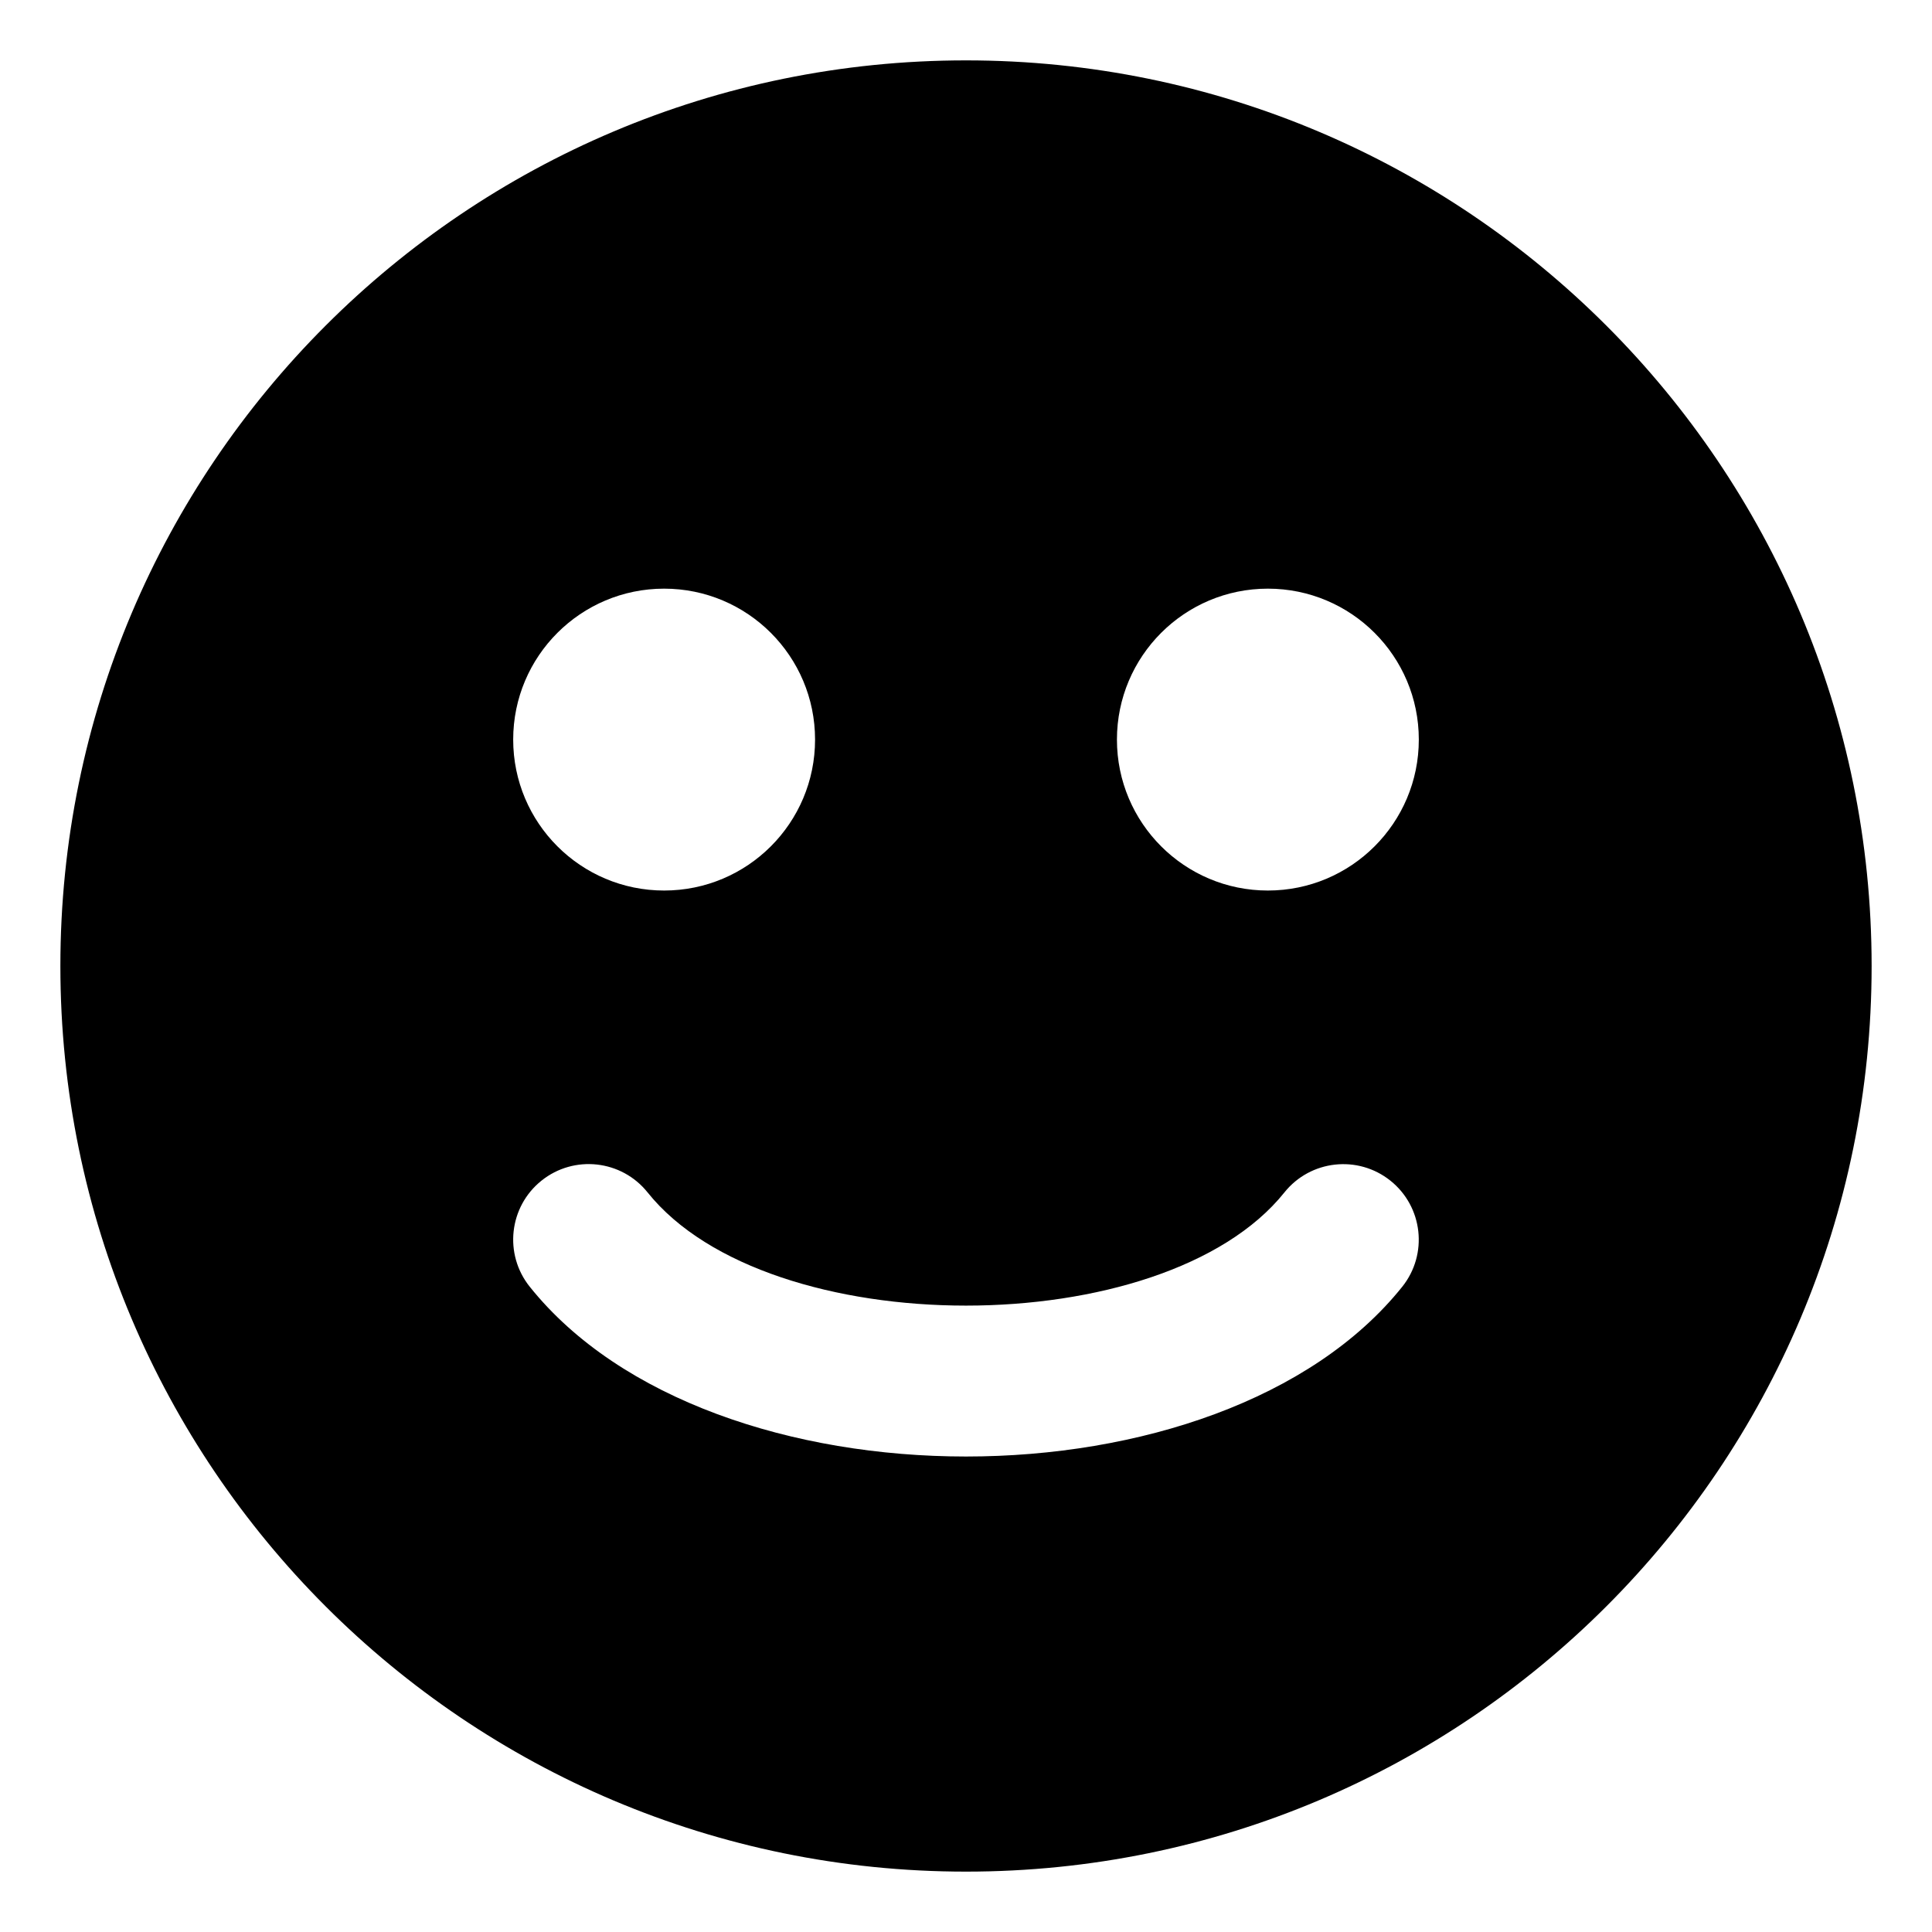
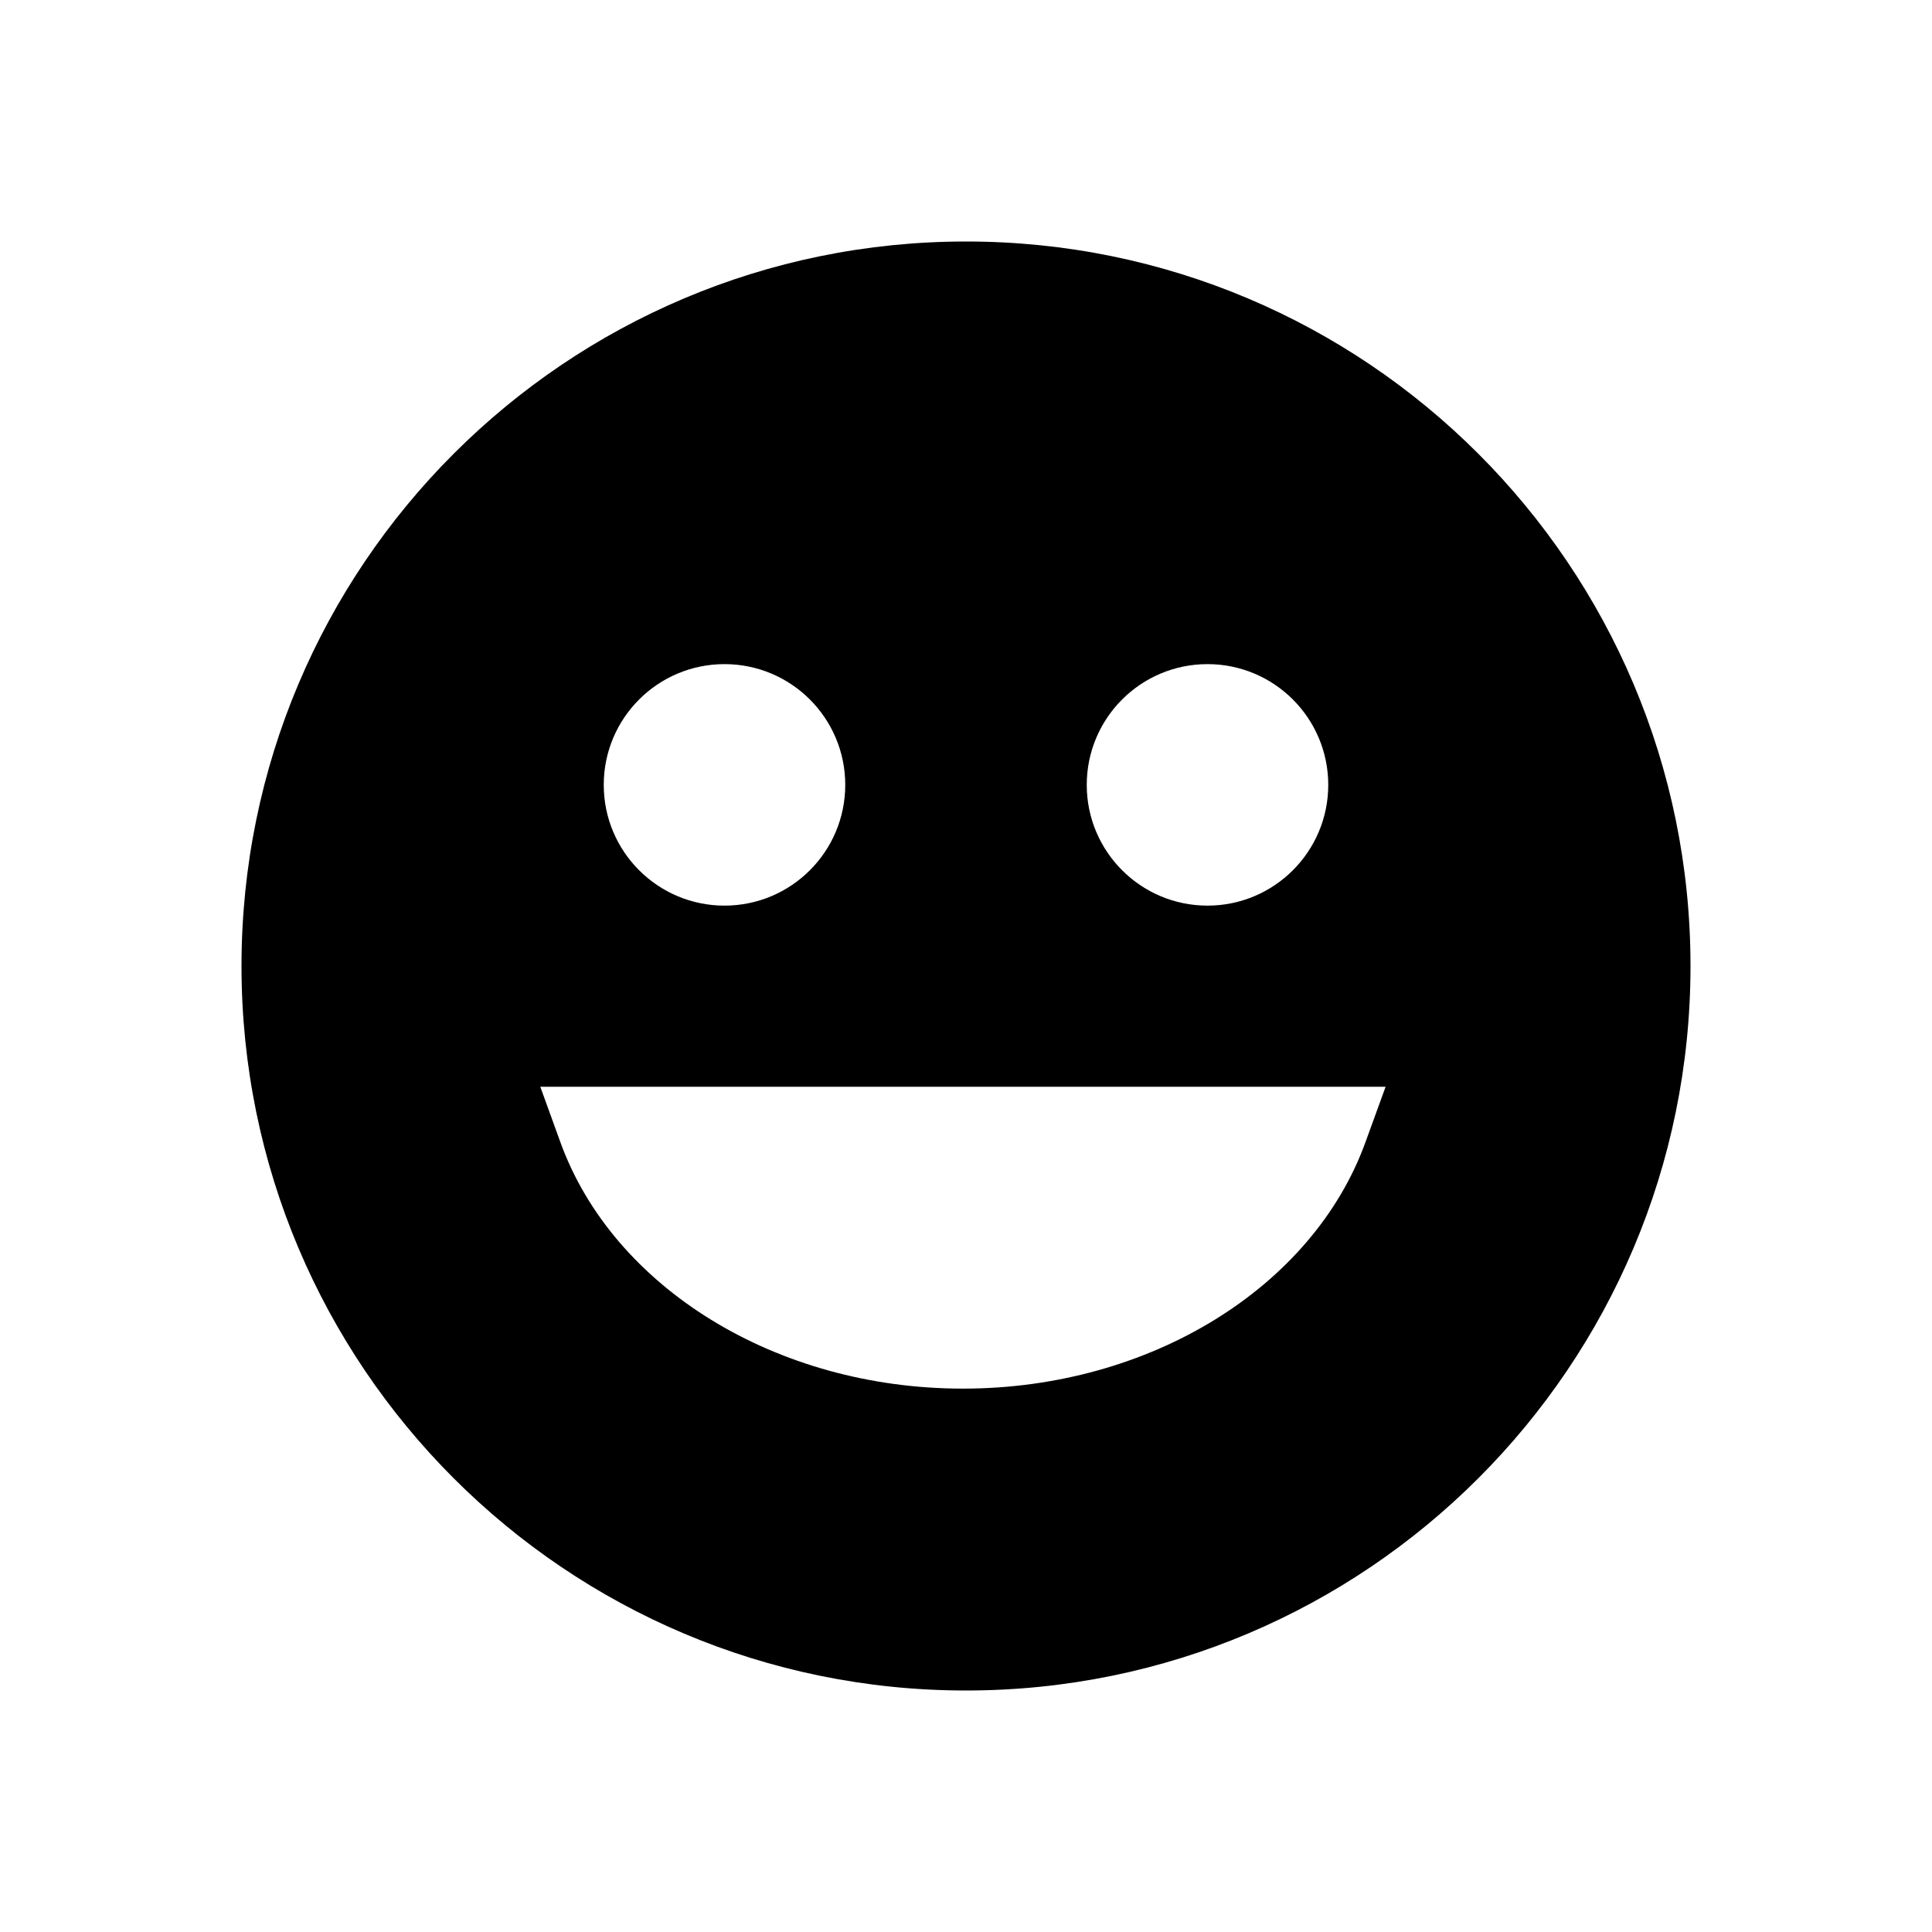
- <svg xmlns="http://www.w3.org/2000/svg" xmlns:xlink="http://www.w3.org/1999/xlink" width="16" height="16">
-   <defs>
-     <path d="M10 2.5a7.5 7.5 0 110 15 7.5 7.5 0 010-15zm3.515 9.278a.625.625 0 00-.878.097c-1 1.25-4.274 1.25-5.274 0a.625.625 0 10-.976.781c1.5 1.875 5.726 1.875 7.226 0a.625.625 0 00-.098-.878zM12.5 6.875a1.25 1.25 0 100 2.5 1.25 1.25 0 000-2.5zm-5 0a1.25 1.25 0 100 2.5 1.25 1.25 0 000-2.5z" id="a" />
-   </defs>
-   <use xlink:href="#a" transform="translate(-2 -2)" />
+ <svg xmlns="http://www.w3.org/2000/svg" width="32" height="32">
+   <path d="M16 4c6.627 0 12 5.373 12 12s-5.373 12-12 12S4 22.627 4 16 9.373 4 16 4zm6.949 14h-14l.333.919c.87 2.403 3.57 4.081 6.667 4.081 3.098 0 5.796-1.678 6.667-4.081L22.95 18zM20 11a2 2 0 100 4 2 2 0 000-4zm-8 0a2 2 0 100 4 2 2 0 000-4z" fill-rule="evenodd" />
</svg>
